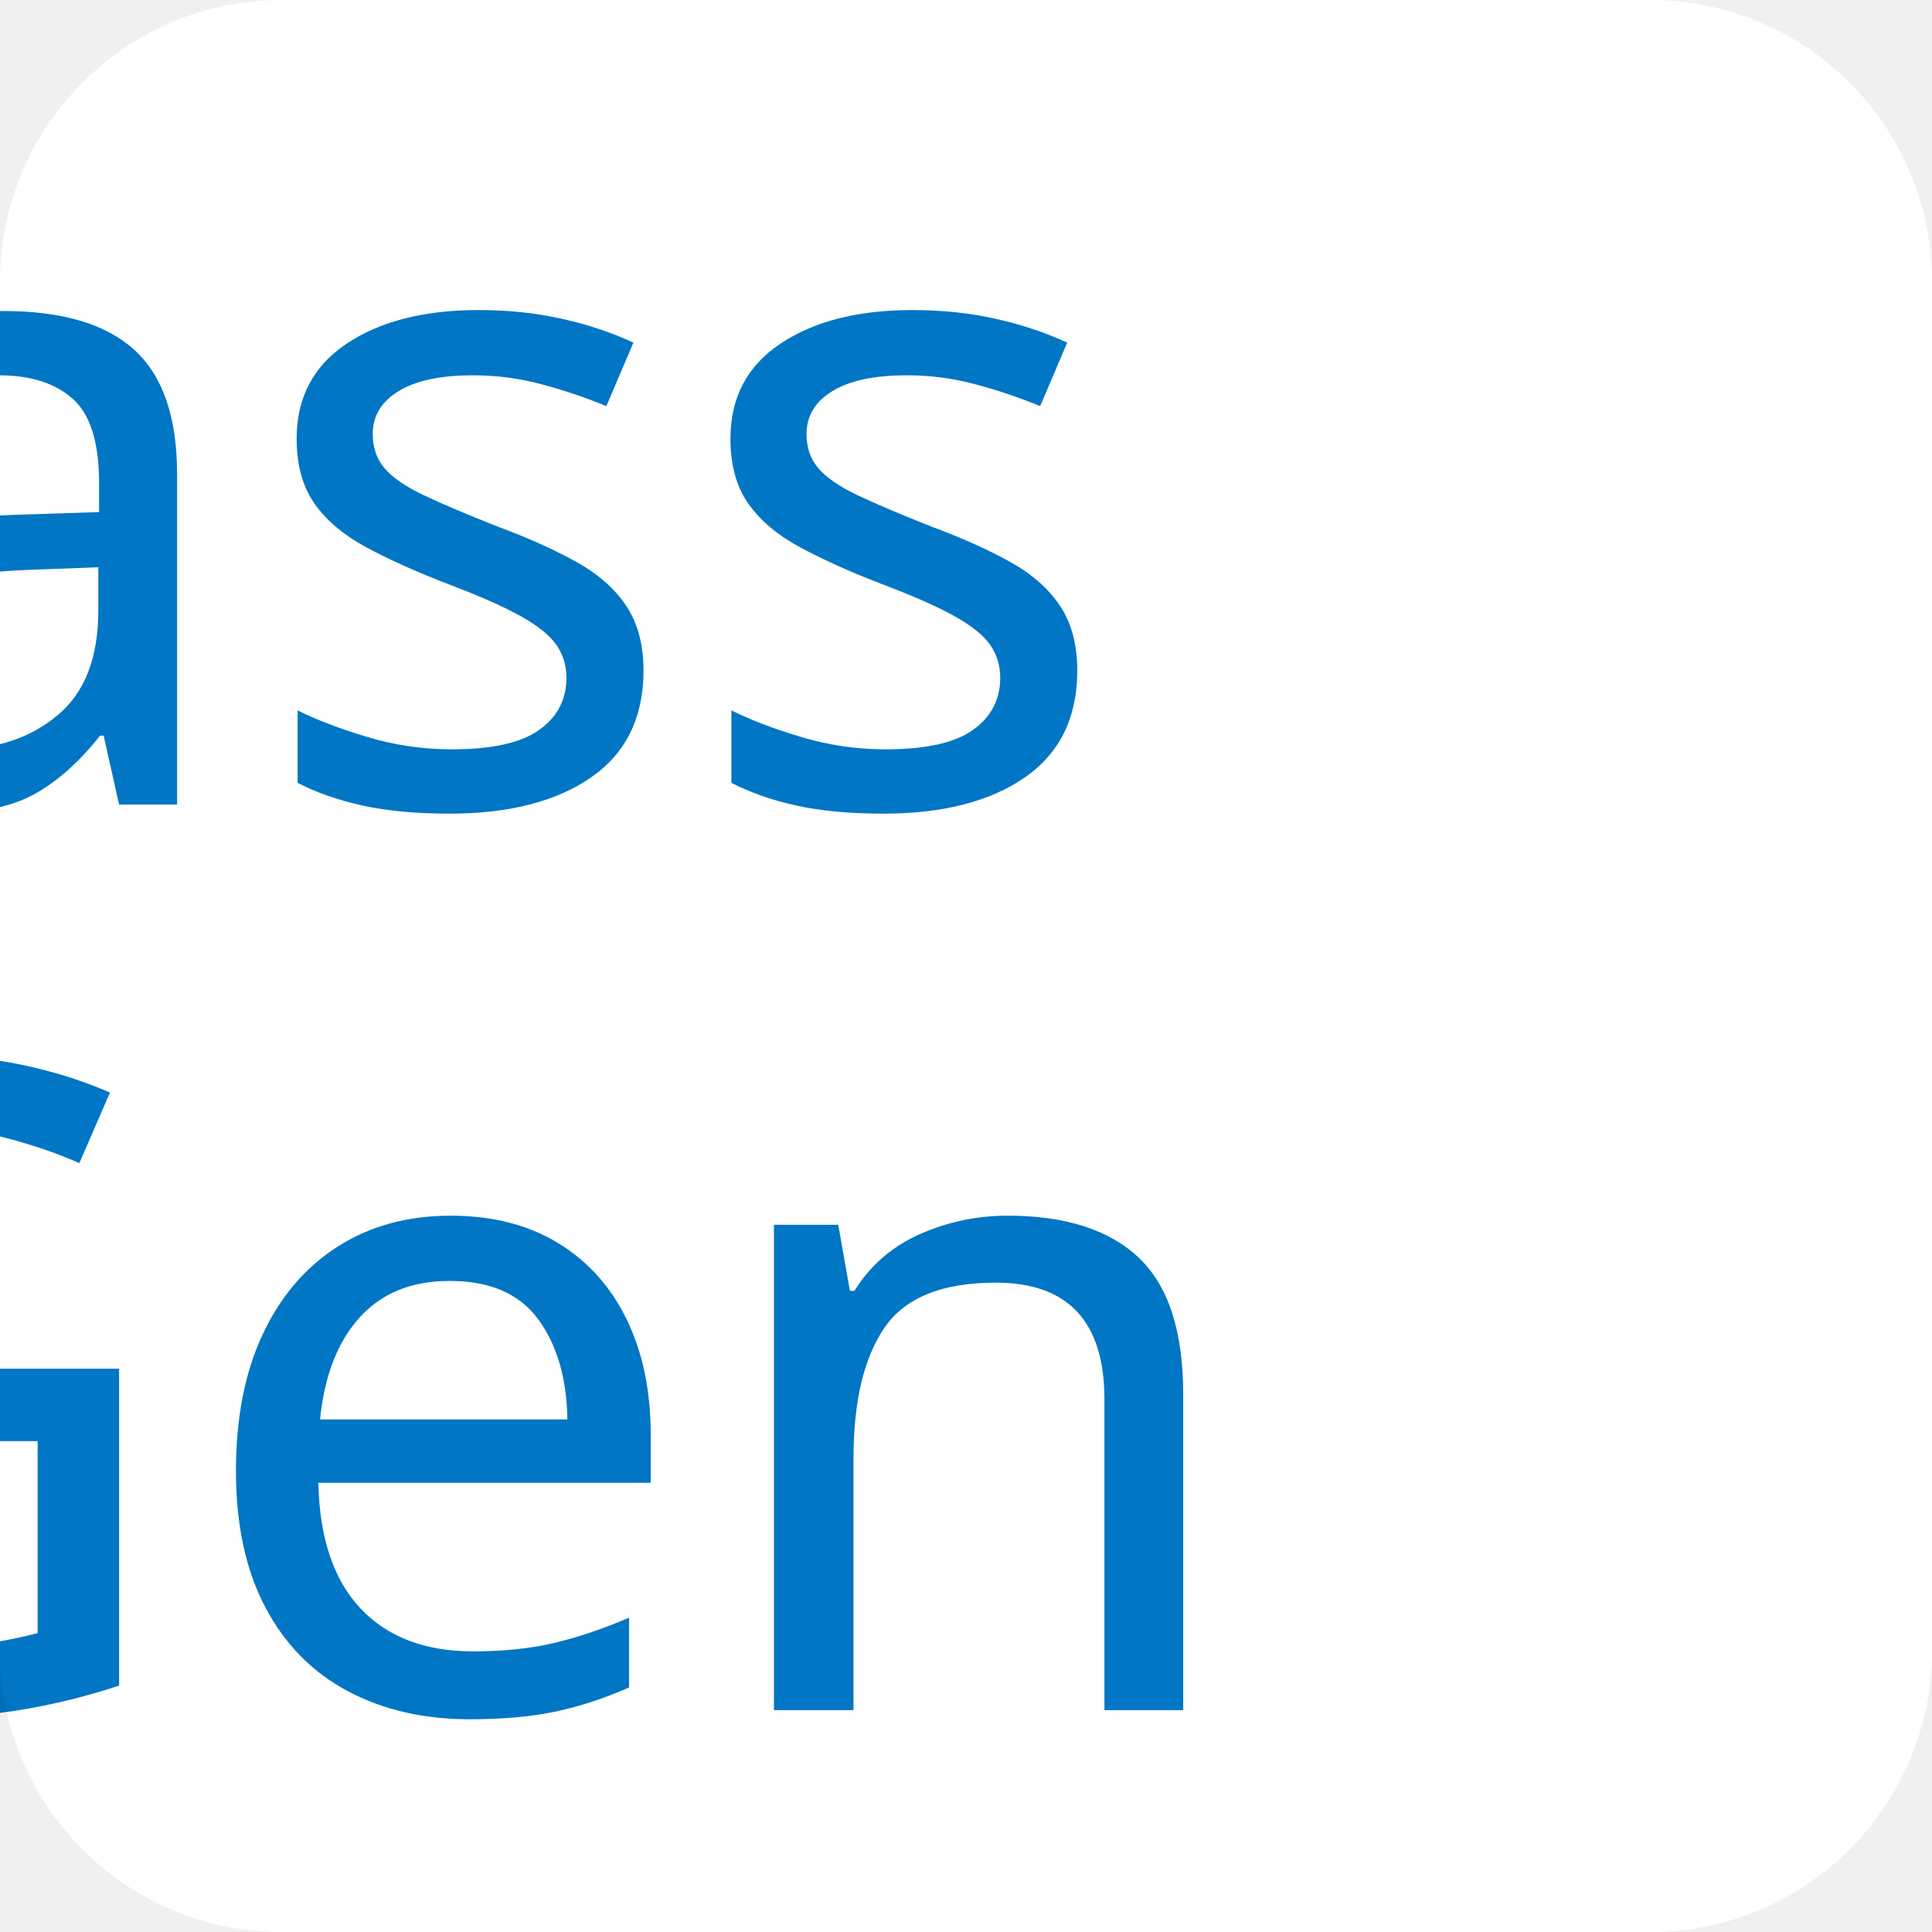
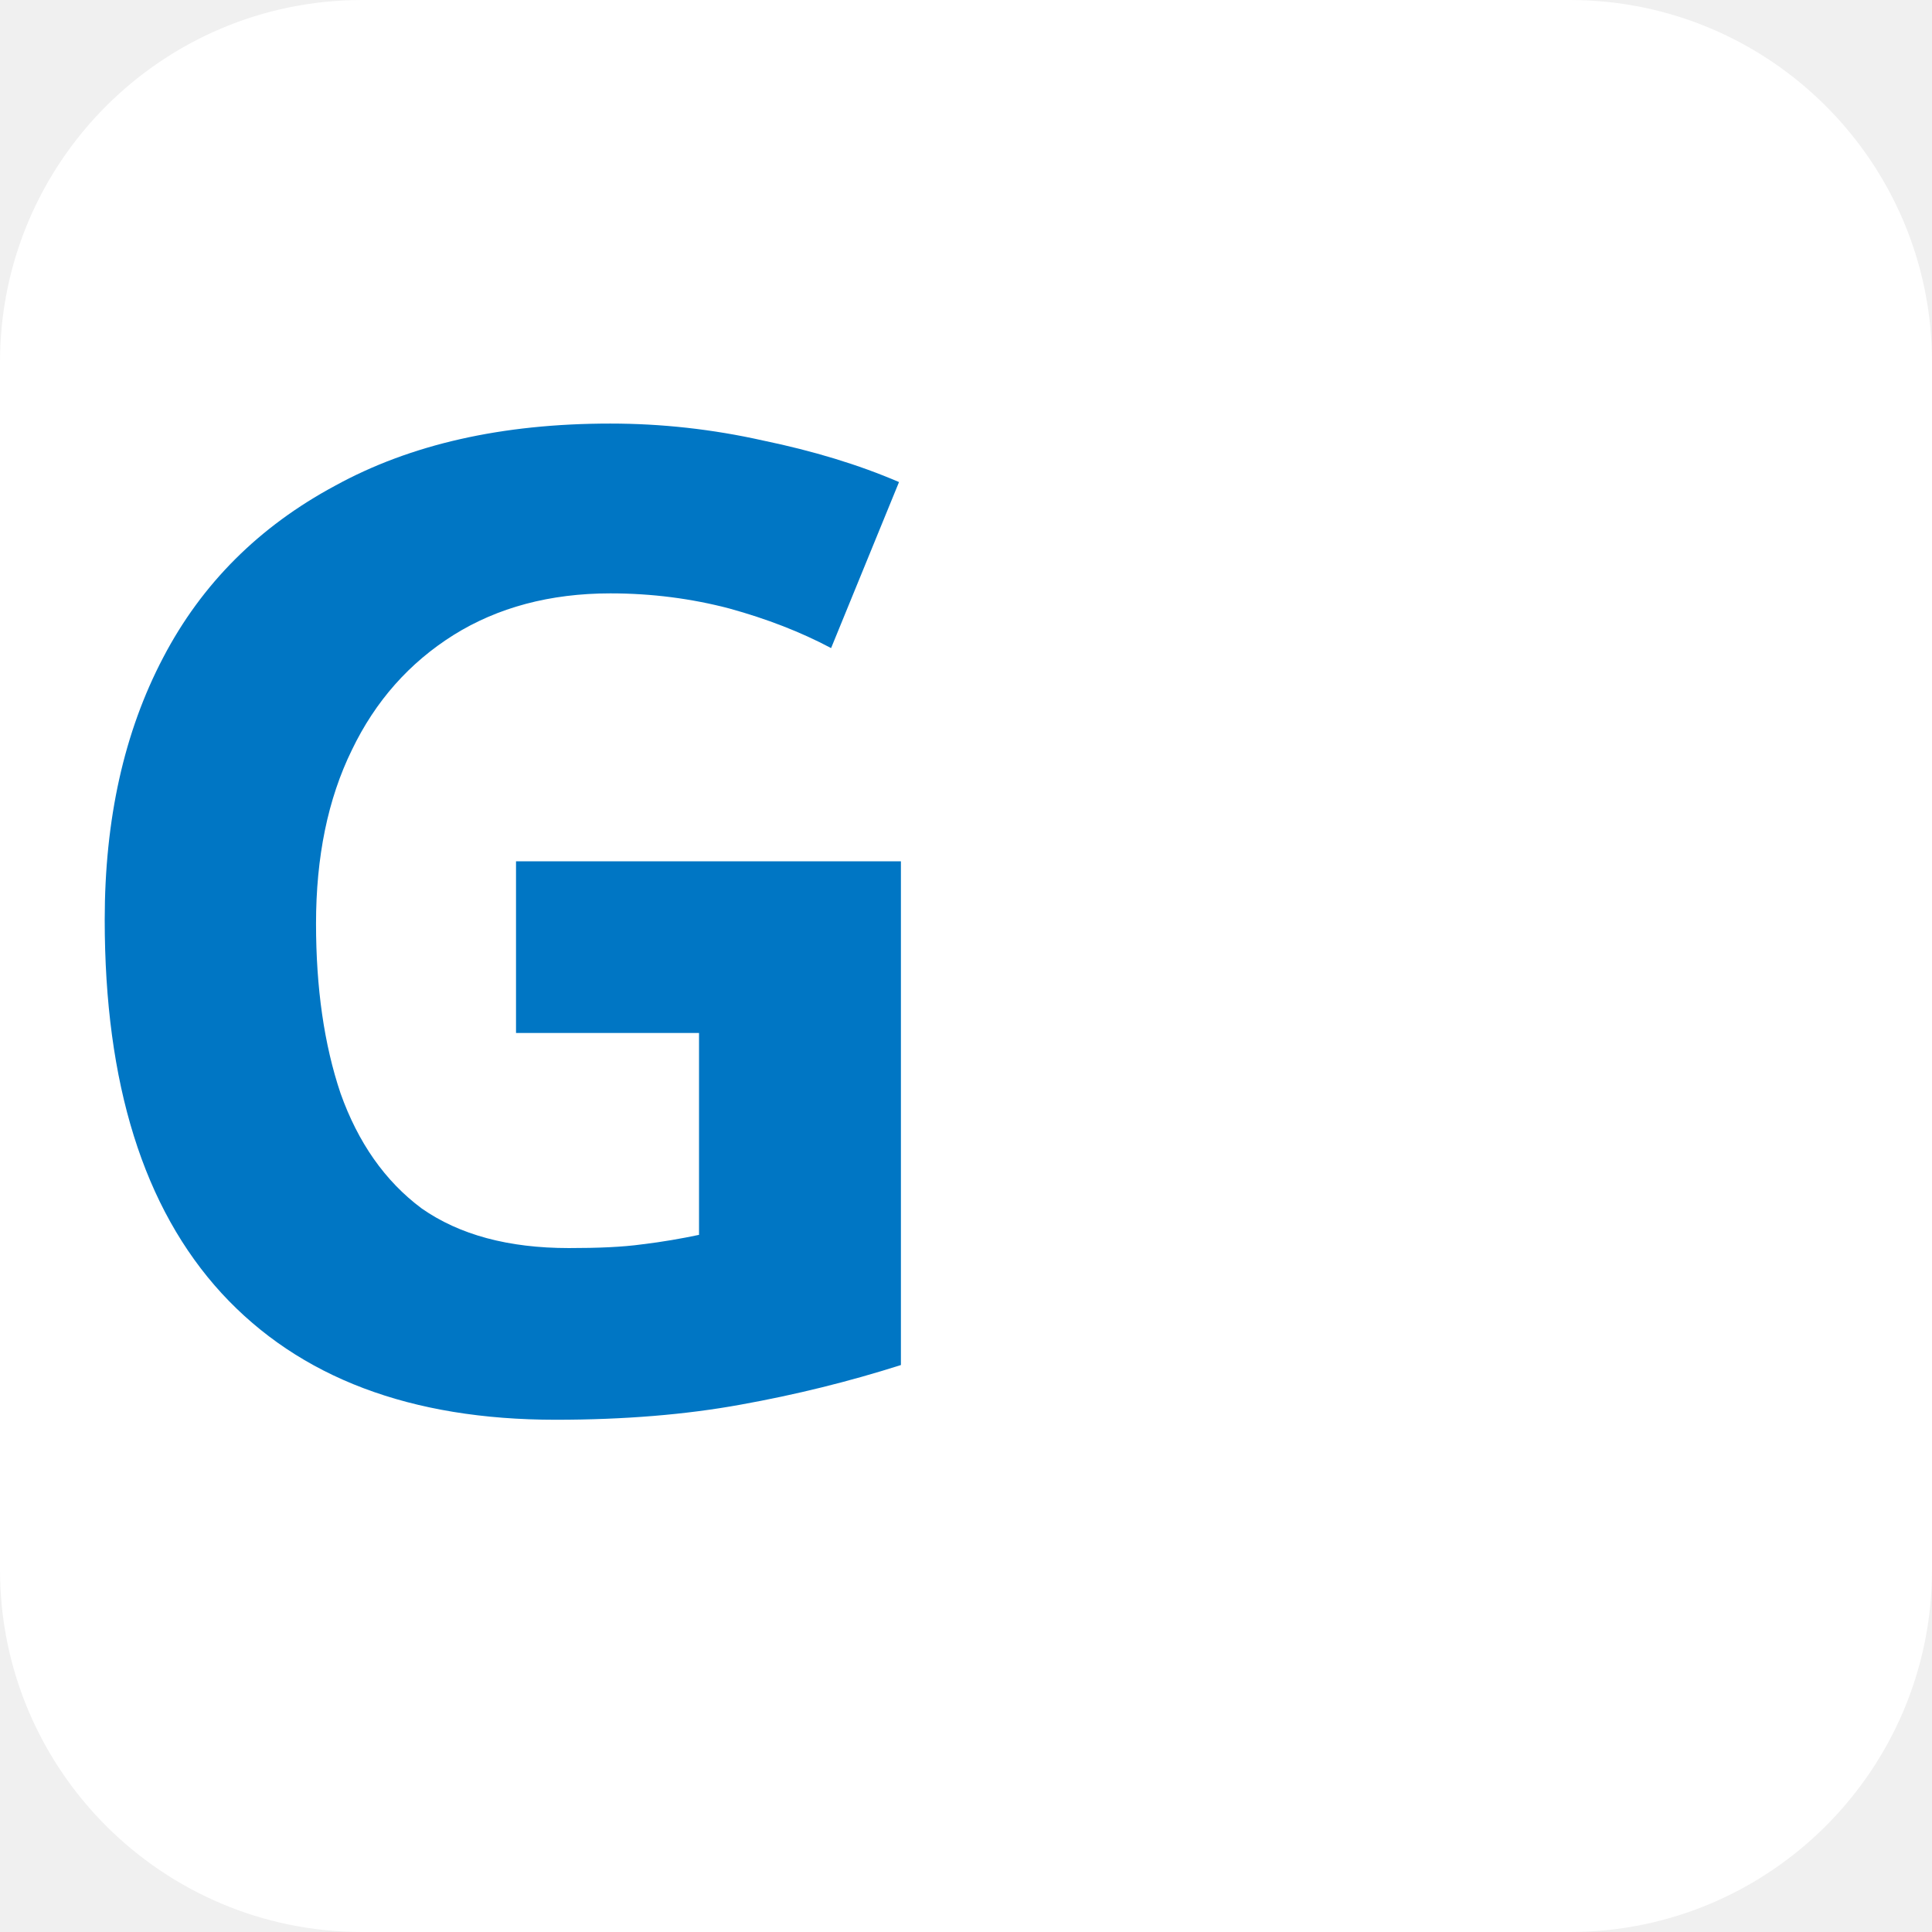
- <svg xmlns="http://www.w3.org/2000/svg" width="192" height="192" viewBox="0 0 192 192" id="svg2" version="1.1" enable-background="new">
-   <defs id="defs4">
-     <filter style="color-interpolation-filters:sRGB" id="filter4177">
-       <feBlend mode="multiply" in2="BackgroundImage" id="feBlend4179" />
-     </filter>
-   </defs>
-   <g id="layer1" transform="translate(0,-860.3622)" style="display:inline">
-     <rect style="opacity:1;fill:#ffffff;fill-opacity:1;stroke:none;stroke-width:1;stroke-linecap:round;stroke-linejoin:round;stroke-miterlimit:4;stroke-dasharray:none;stroke-opacity:1" id="rect4148" width="192" height="192" x="0" y="860.362" ry="28" />
+ <svg xmlns="http://www.w3.org/2000/svg" width="16" height="16" viewBox="0 0 16 16" id="svg4145" version="1.1">
+   <defs id="defs4147" />
+   <g id="layer1" transform="translate(0,-1036.362)">
+     <rect style="opacity:1;fill:#ffffff;fill-opacity:1;stroke:none;stroke-width:1;stroke-linecap:round;stroke-linejoin:round;stroke-miterlimit:4;stroke-dasharray:none;stroke-opacity:1" id="rect4695" width="16" height="16" x="0" y="1036.362" ry="3" />
  </g>
-   <g id="layer2" style="filter:url(#filter4177);opacity:1">
-     <flowRoot xml:space="preserve" id="flowRoot4161" style="fill:black;stroke:none;stroke-opacity:1;stroke-width:1px;stroke-linejoin:miter;stroke-linecap:butt;fill-opacity:1;font-family:Sans;font-style:normal;font-weight:normal;font-size:180px;line-height:100%;letter-spacing:0px;word-spacing:0px;-inkscape-font-specification:'Sans, Normal';font-stretch:normal;font-variant:normal;text-anchor:start;text-align:start;writing-mode:lr">
-       <flowRegion id="flowRegion4163">
-         <rect id="rect4165" width="192" height="192" x="0" y="0" style="-inkscape-font-specification:'Sans, Normal';font-family:Sans;font-weight:normal;font-style:normal;font-stretch:normal;font-variant:normal;font-size:180px;text-anchor:start;text-align:start;writing-mode:lr;line-height:100%" />
-       </flowRegion>
-       <flowPara id="flowPara4169" />
-     </flowRoot>
-     <text xml:space="preserve" style="font-style:normal;font-variant:normal;font-weight:normal;font-stretch:normal;font-size:90px;line-height:100%;font-family:'Linux Libertine';-inkscape-font-specification:'Linux Libertine, Normal';text-align:center;letter-spacing:0px;word-spacing:0px;writing-mode:lr-tb;text-anchor:middle;fill:#0076c4;fill-opacity:1;stroke:none;stroke-width:1px;stroke-linecap:butt;stroke-linejoin:miter;stroke-opacity:1" x="97.428" y="79.952" id="text4171">
-       <tspan id="tspan4173" x="97.428" y="79.952" style="font-style:normal;font-variant:normal;font-weight:normal;font-stretch:normal;font-size:90px;line-height:100%;font-family:'Linux Libertine';-inkscape-font-specification:'Linux Libertine, Normal';text-align:center;writing-mode:lr-tb;text-anchor:middle">Pass</tspan>
-       <tspan x="97.428" y="169.952" id="tspan4175" style="font-style:normal;font-variant:normal;font-weight:normal;font-stretch:normal;font-size:90px;line-height:100%;font-family:'Linux Libertine';-inkscape-font-specification:'Linux Libertine, Normal';text-align:center;writing-mode:lr-tb;text-anchor:middle">Gen</tspan>
+   <g id="layer2">
+     <text xml:space="preserve" style="font-style:normal;font-variant:normal;font-weight:bold;font-stretch:normal;font-size:11.25px;line-height:100%;font-family:'Linux Libertine';-inkscape-font-specification:'Linux Libertine, Bold';text-align:center;letter-spacing:0px;word-spacing:0px;writing-mode:lr-tb;text-anchor:middle;fill:#0076c4;fill-opacity:1;stroke:none;stroke-width:1px;stroke-linecap:butt;stroke-linejoin:miter;stroke-opacity:1" x="8.061" y="11.649" id="text4698">
+       <tspan id="tspan4700" x="8.061" y="11.649">PG</tspan>
    </text>
  </g>
</svg>
